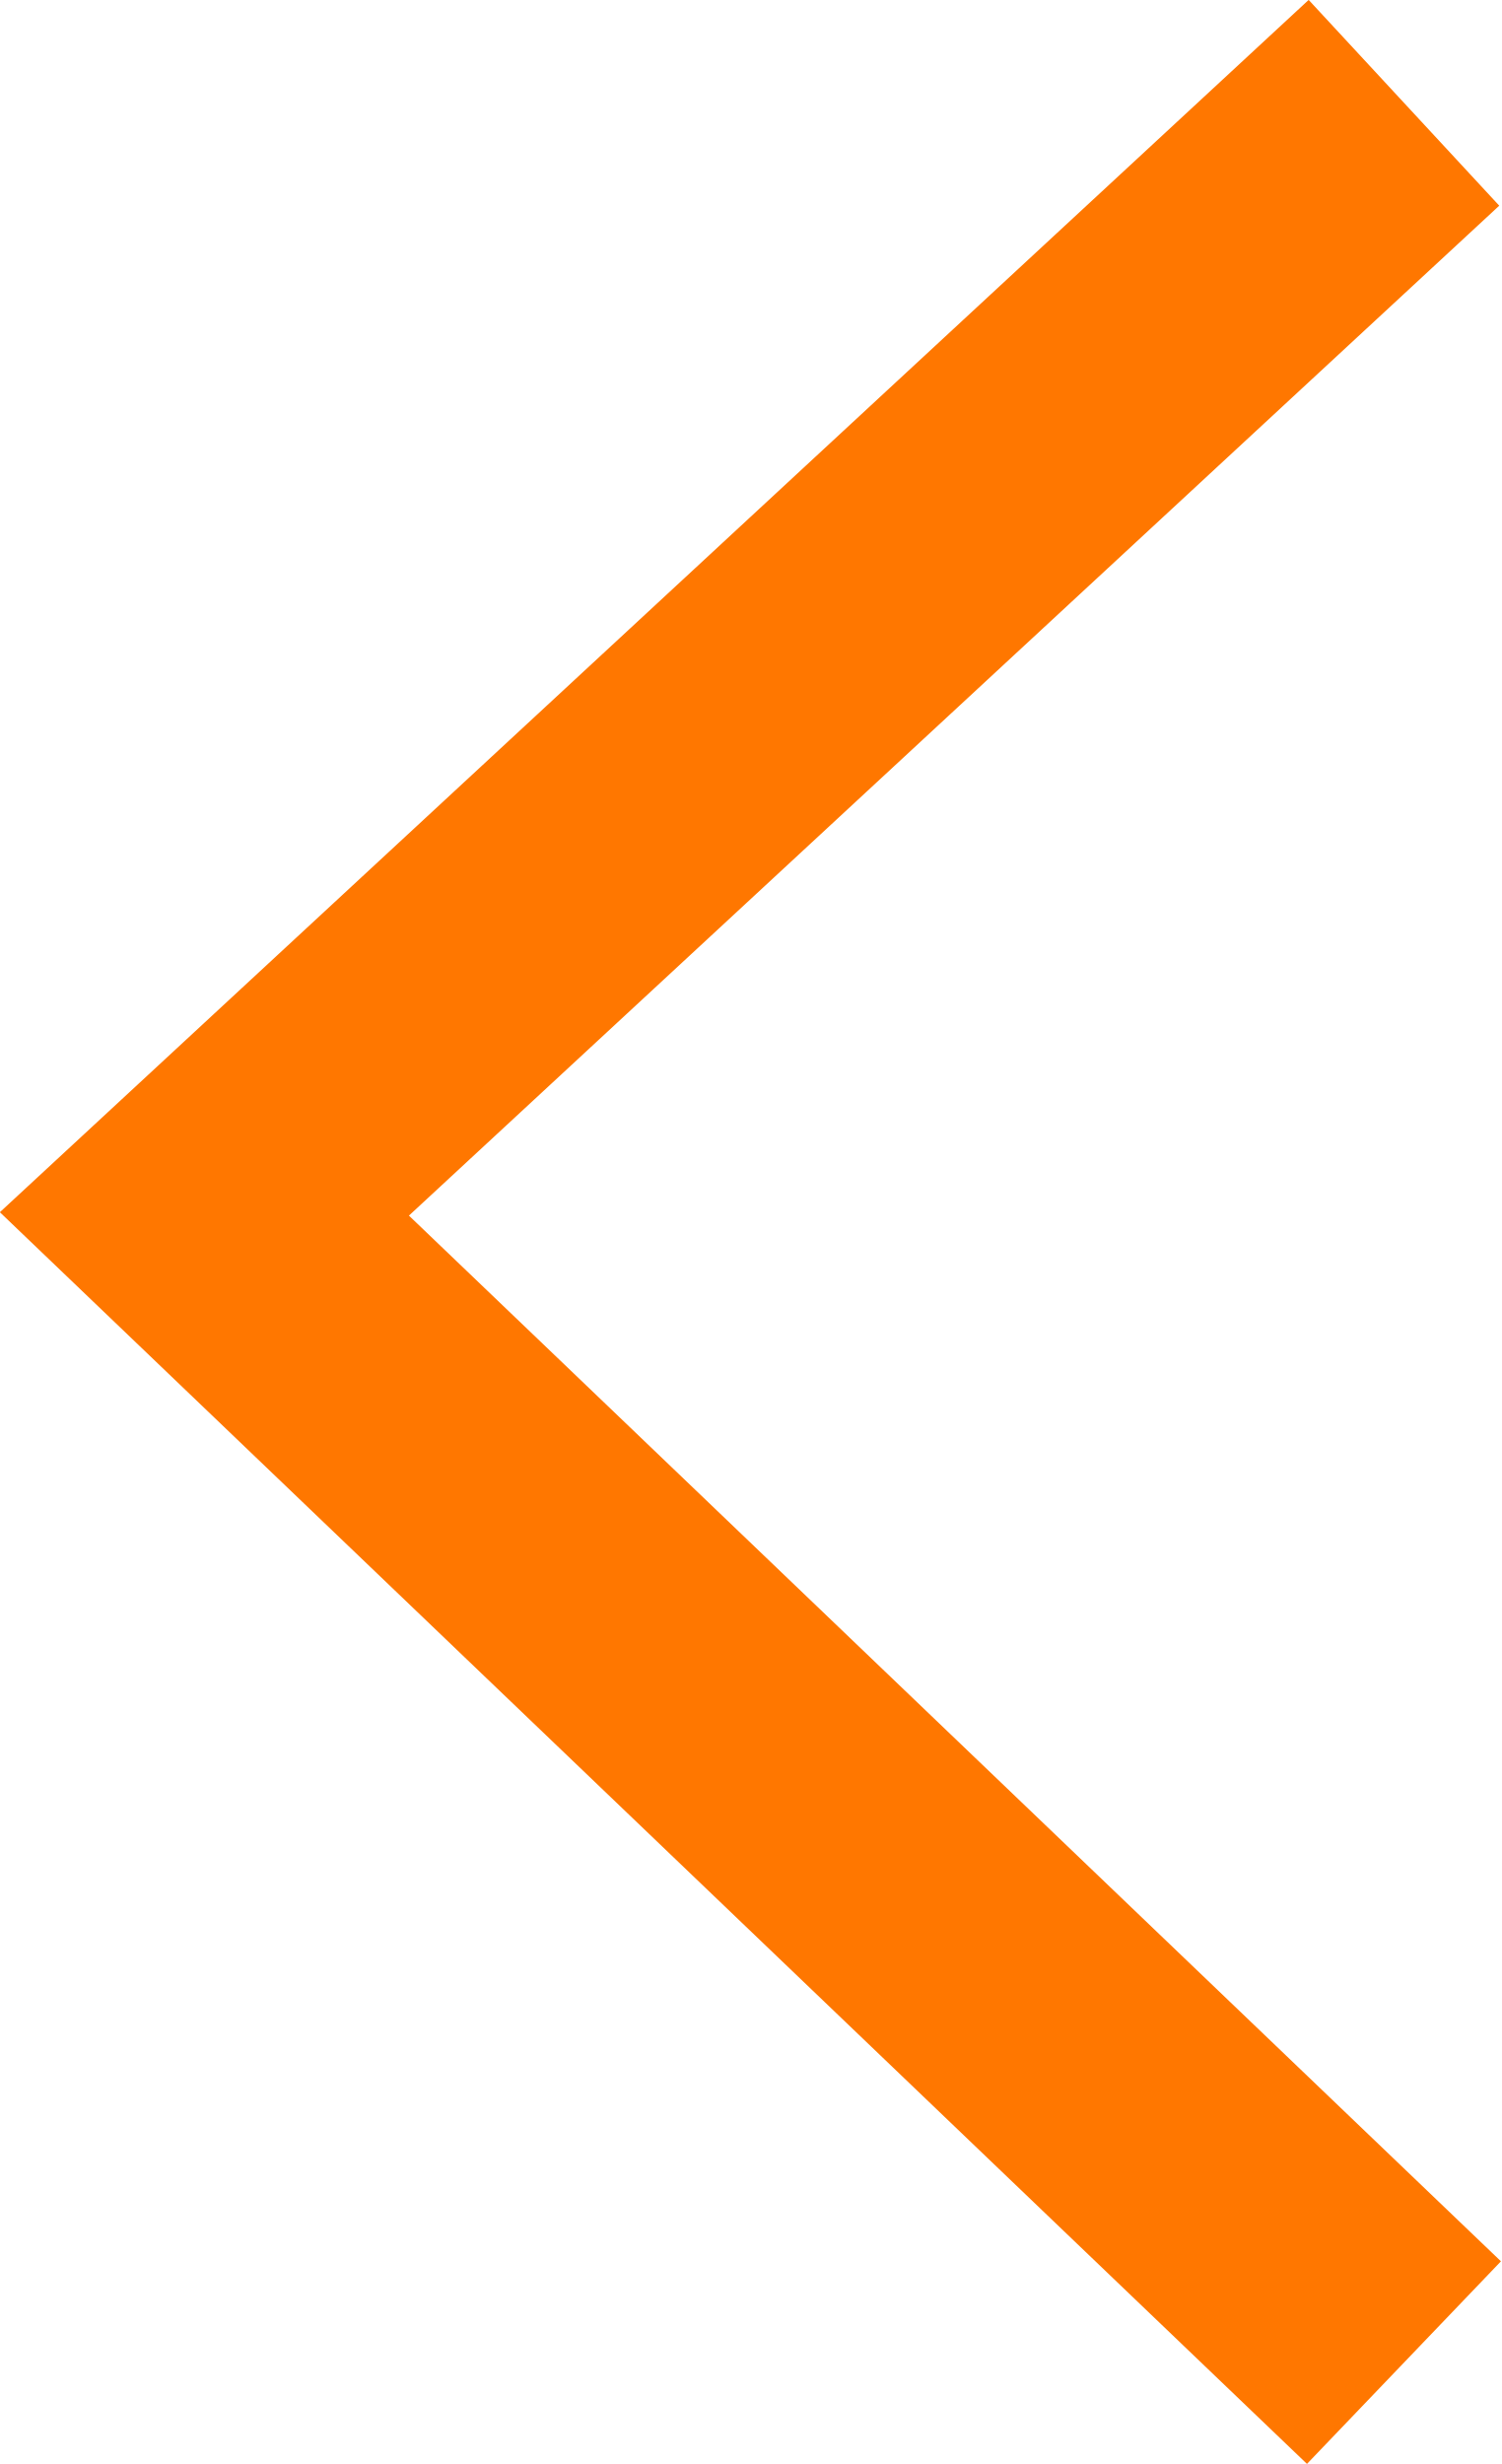
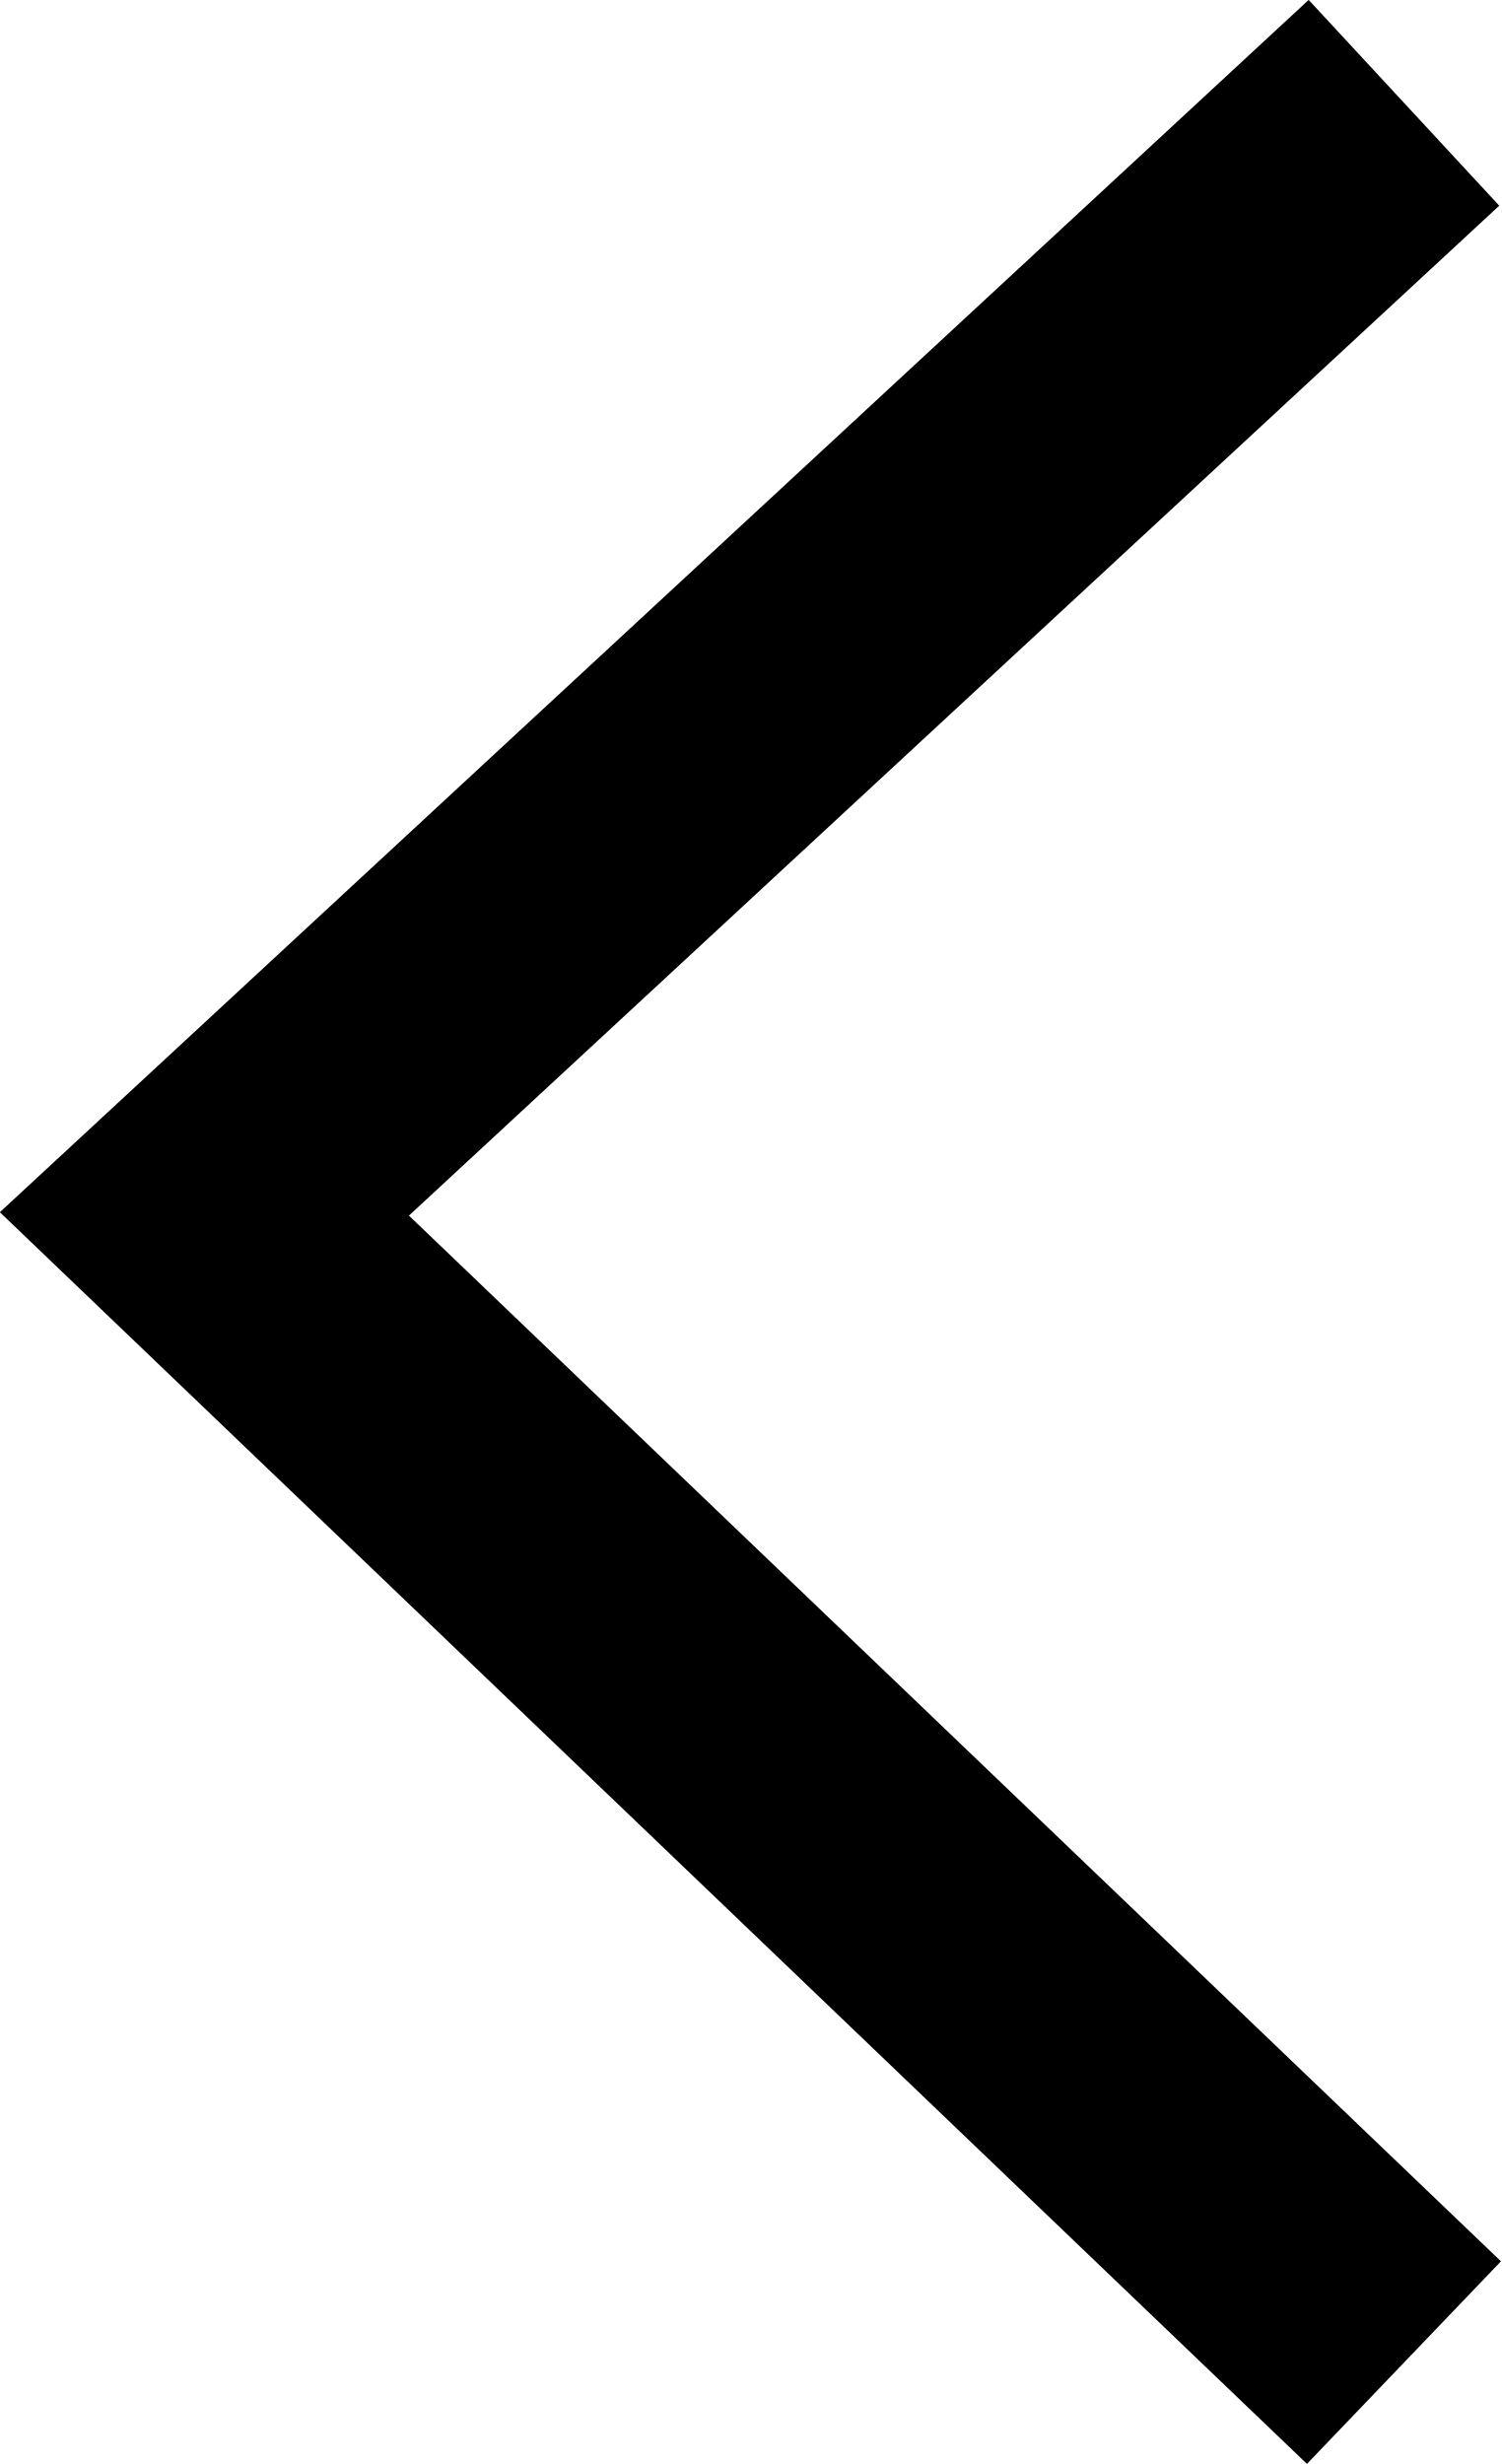
<svg xmlns="http://www.w3.org/2000/svg" class="icon icon-arrow icon-arrow-prev" width="10.704" height="17.57" viewBox="0 0 10.704 17.57">
-   <path id="Path_78025" data-name="Path 78025" d="M8455.908,895.579l-8.554,7.923,8.554,8.191" transform="translate(-8445.896 -894.846)" fill="none" stroke="#f70" stroke-width="2" />
+   <path id="Path_78025" data-name="Path 78025" d="M8455.908,895.579l-8.554,7.923,8.554,8.191" transform="translate(-8445.896 -894.846)" fill="none" stroke="currentColor" stroke-width="2" />
</svg>
